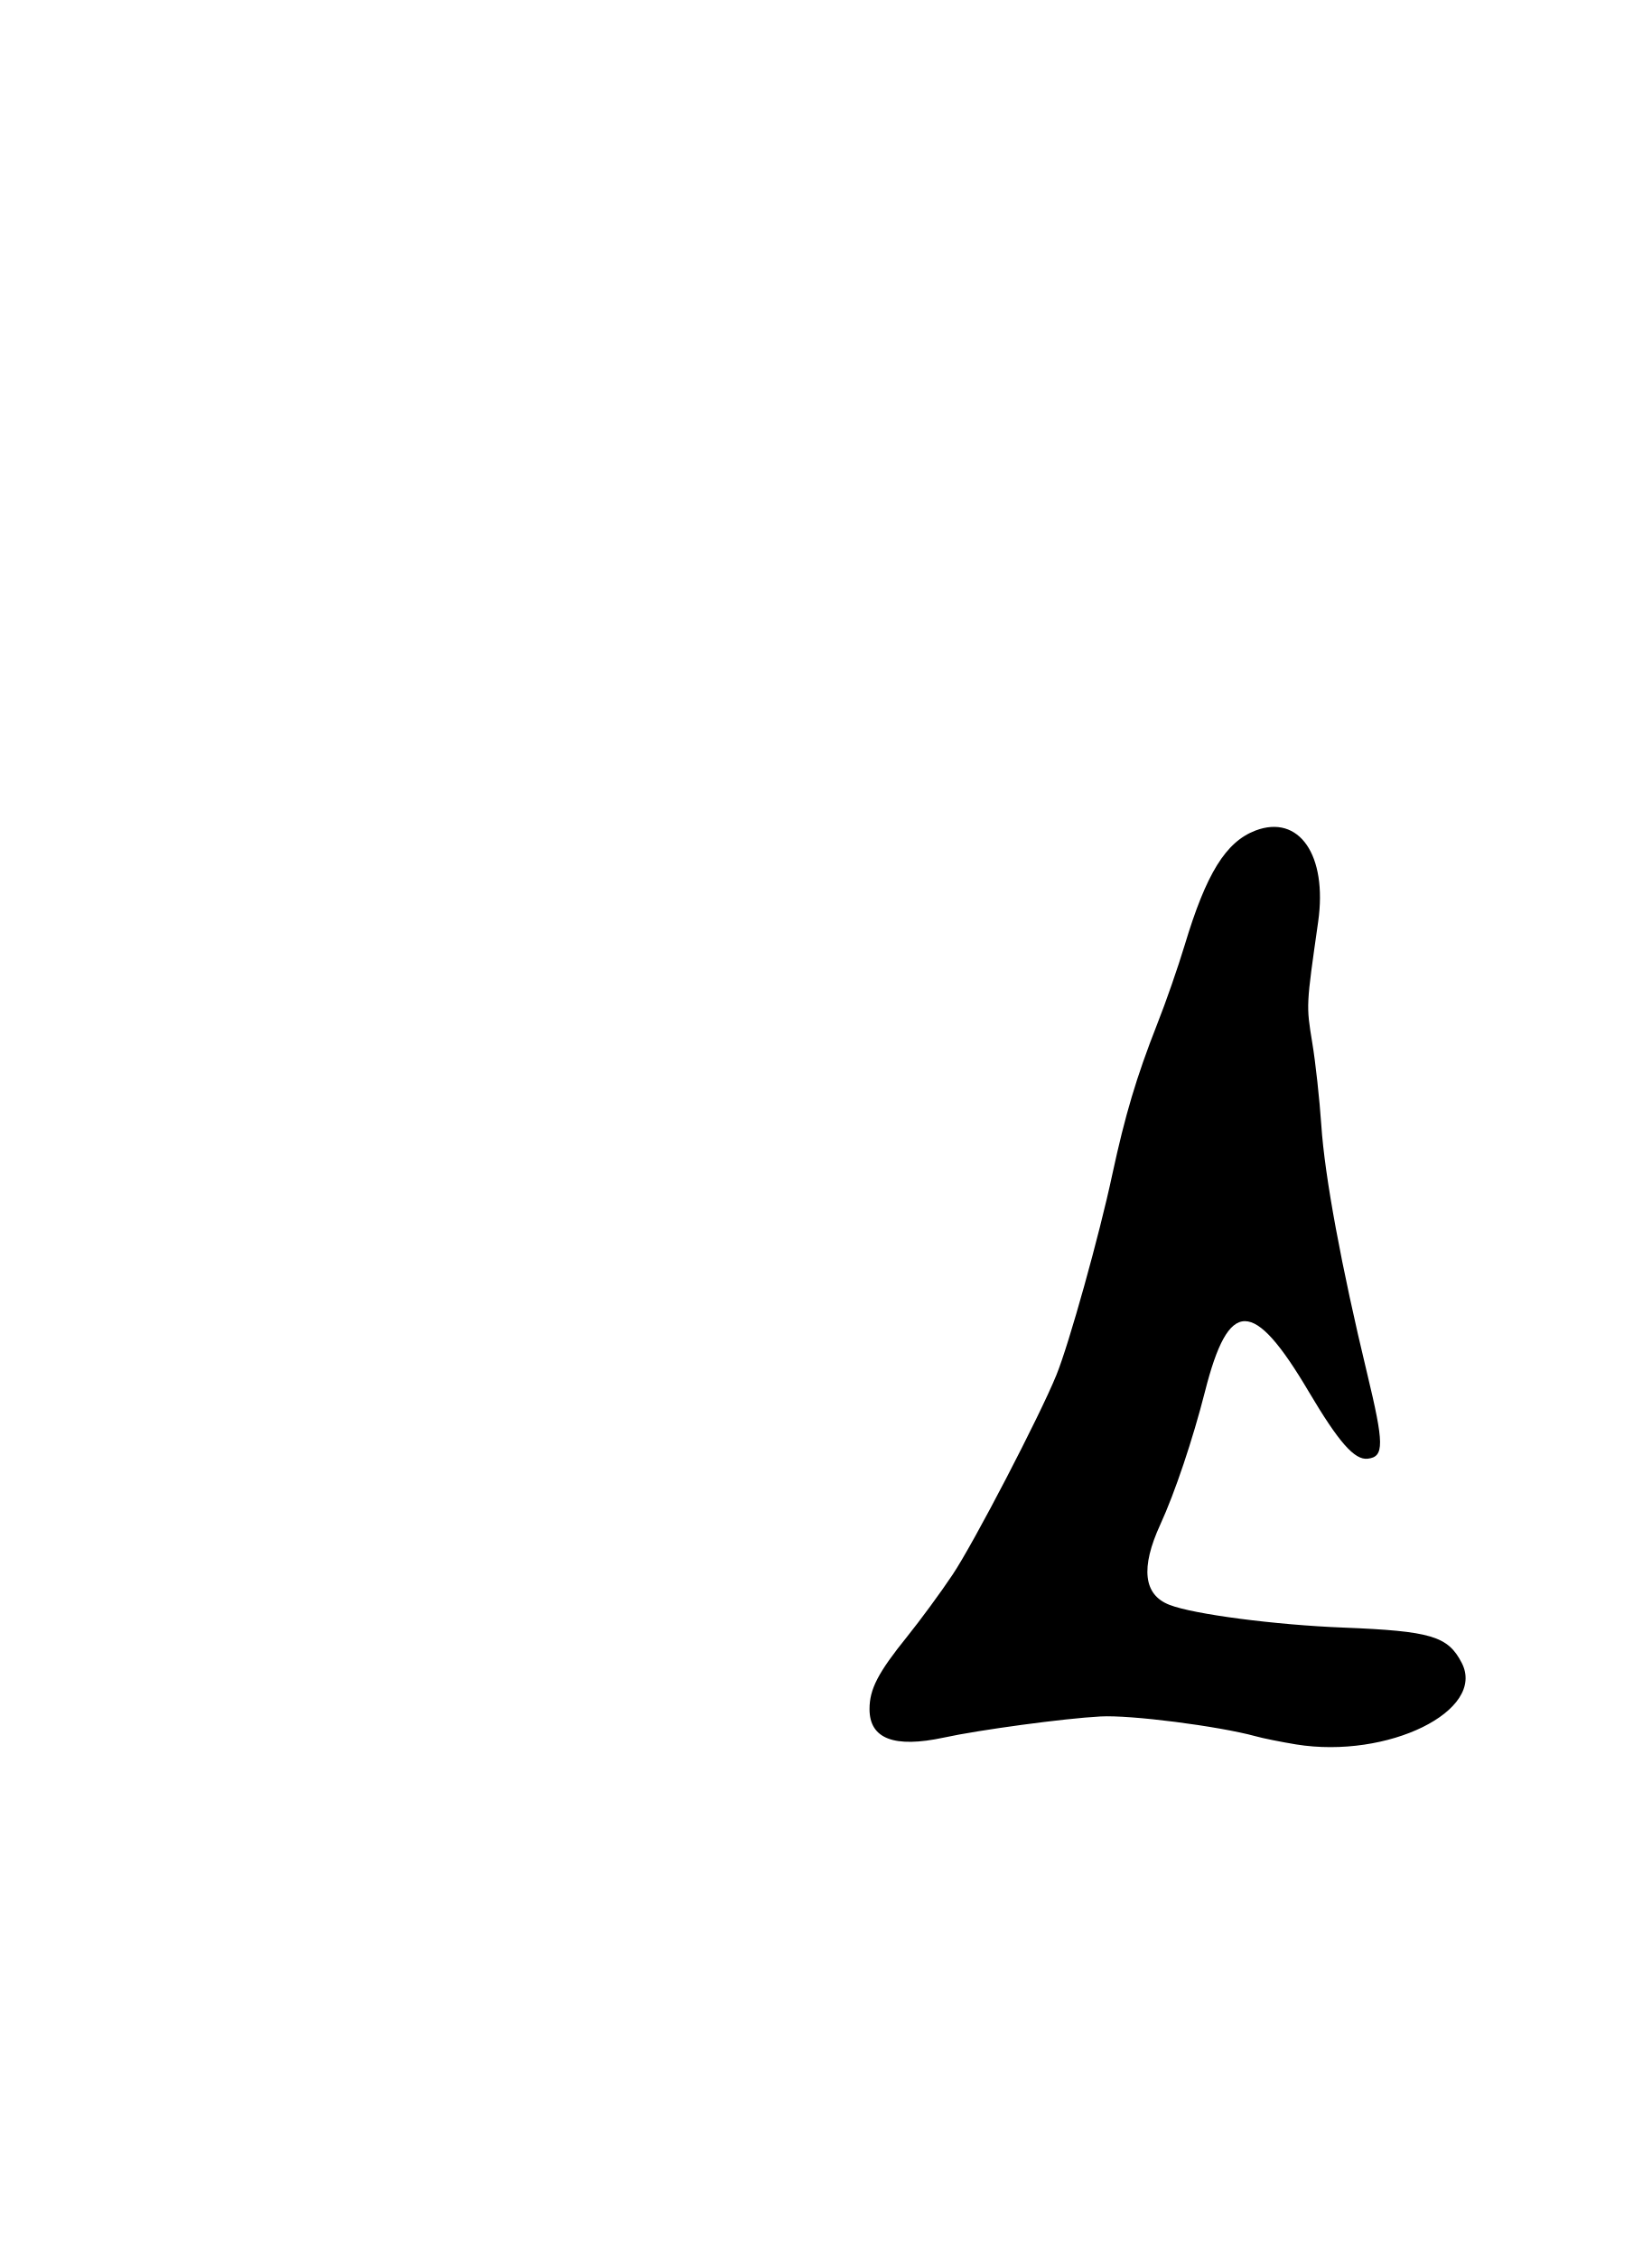
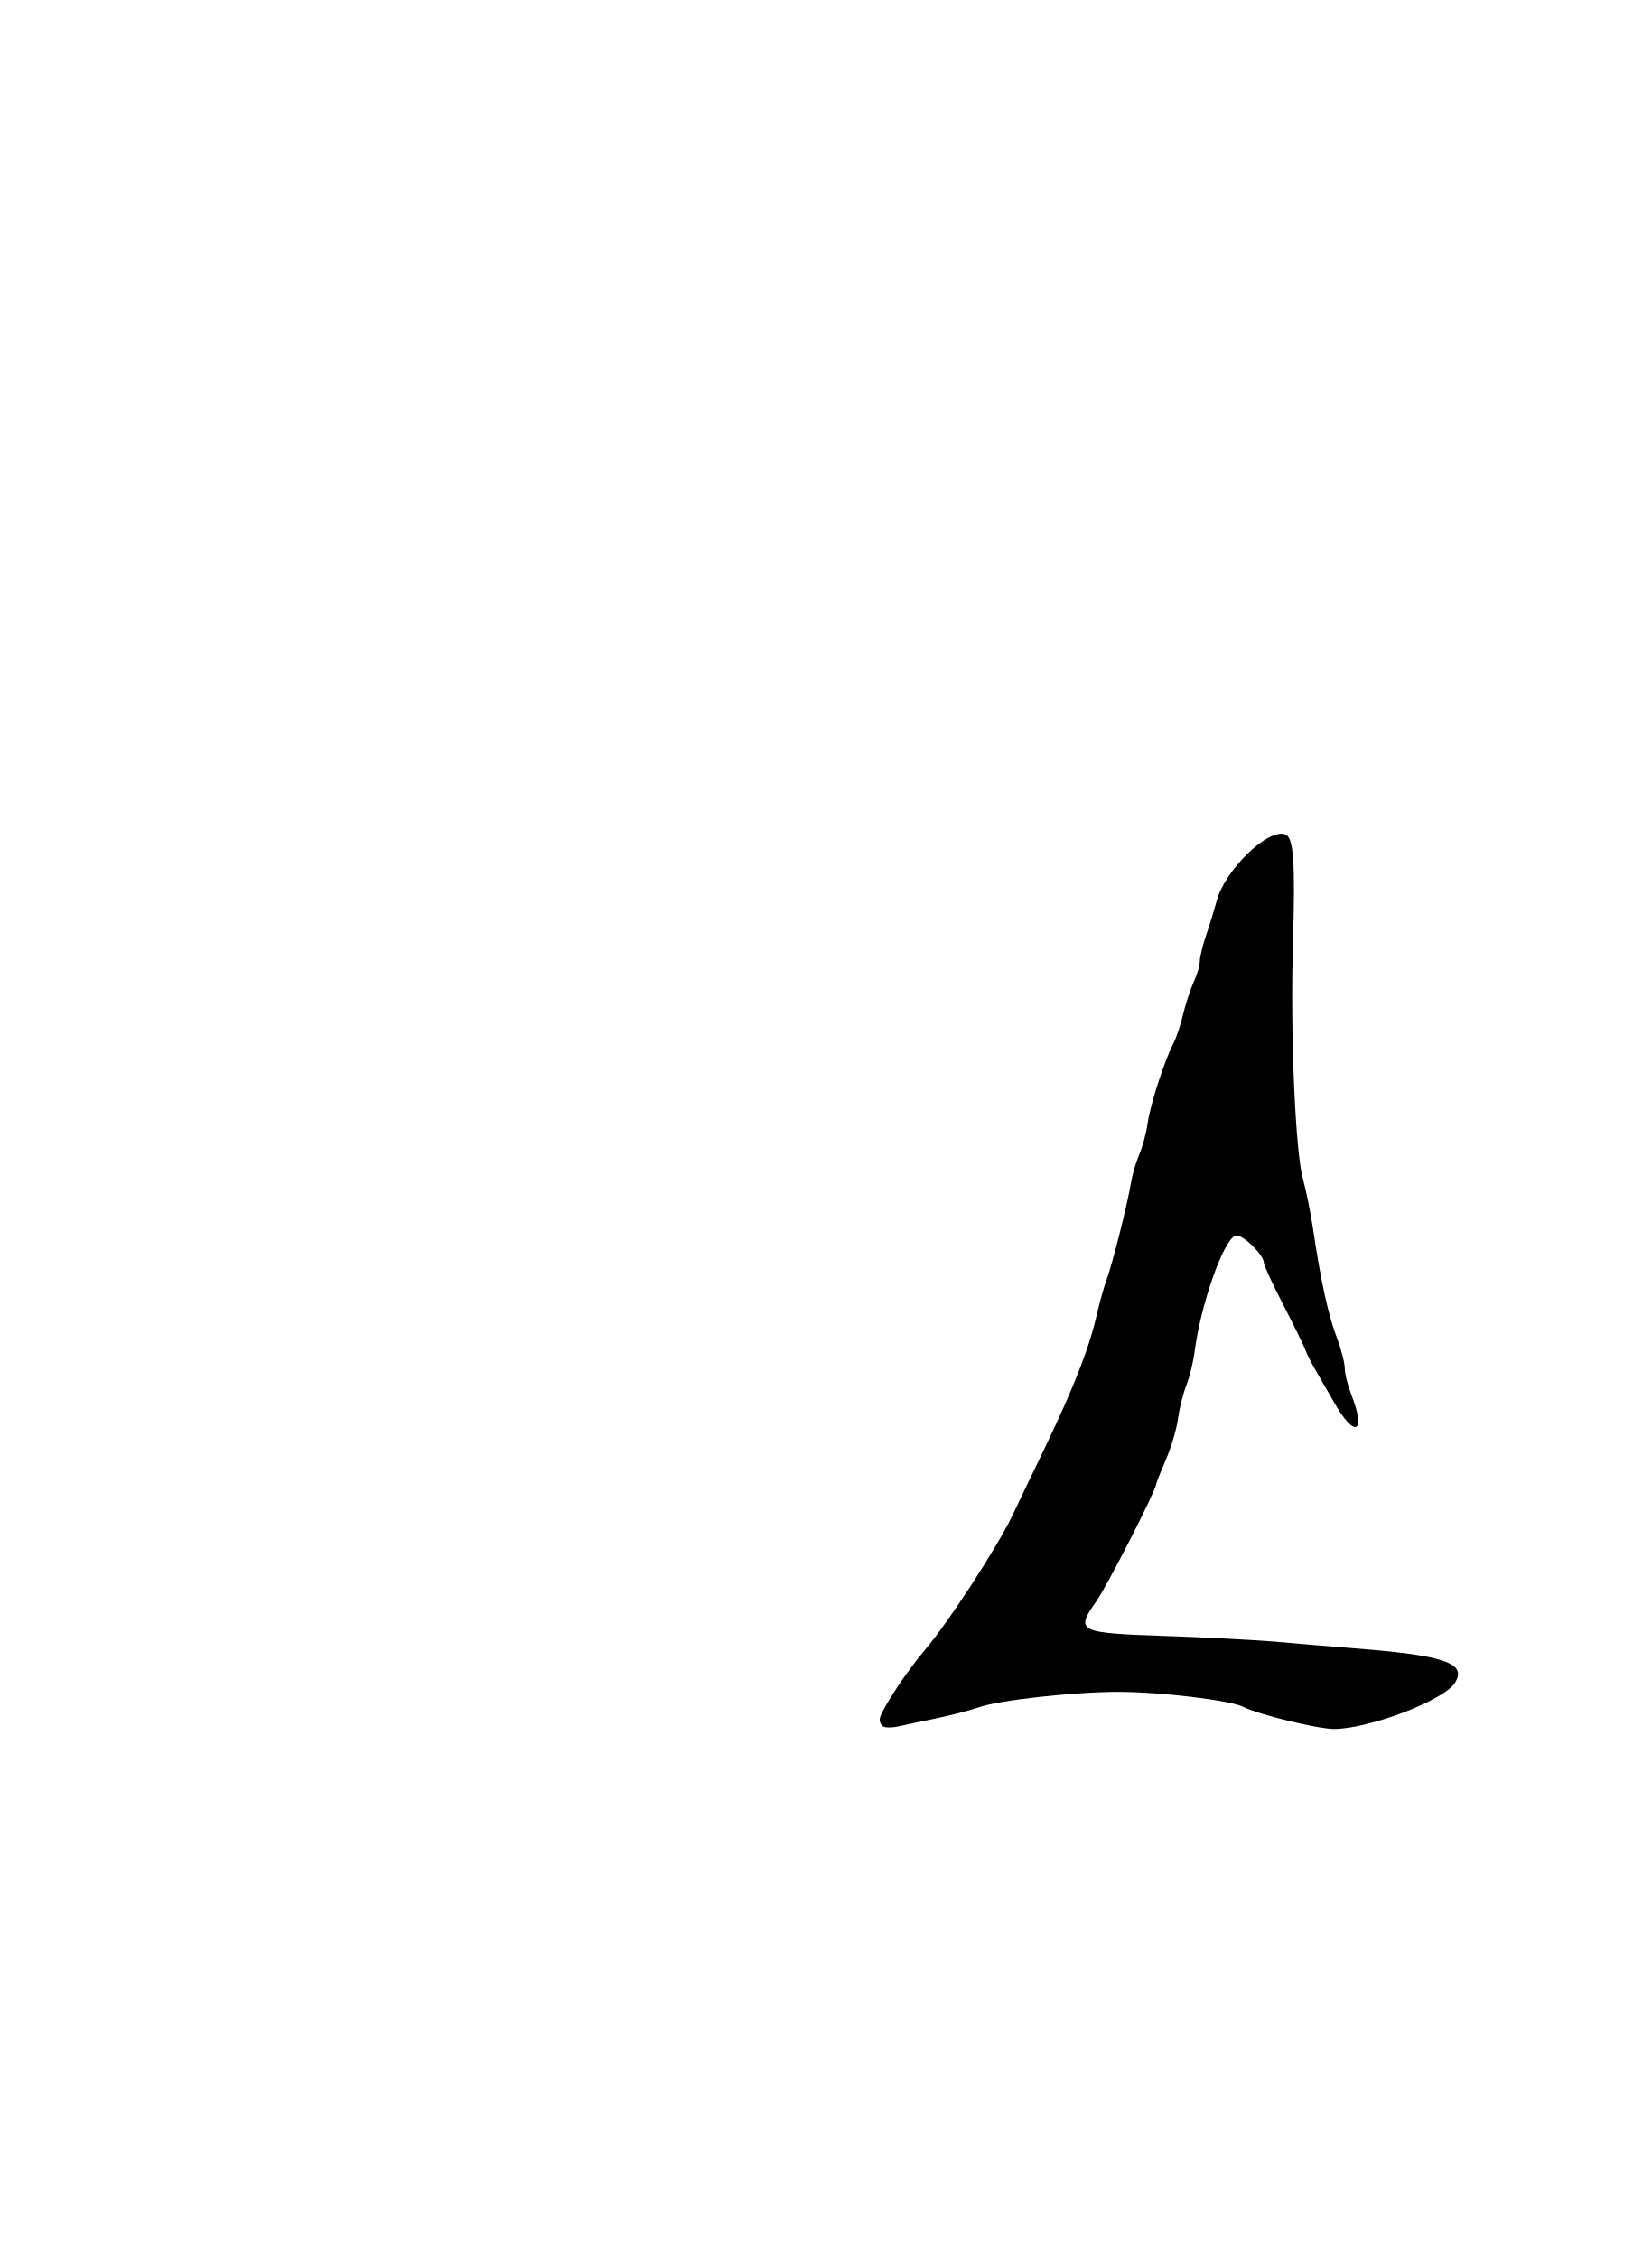
- <svg xmlns="http://www.w3.org/2000/svg" viewBox="0 0 94.57 129.3" width="94.57" height="129.3">
-   <path fill="currentColor" fill-rule="evenodd" d="M74.21 99.89C73.36 99.75 72.31 99.54 71.89 99.42C69.76 98.84 64.71 98.19 63.01 98.29C60.94 98.40 56.06 99.06 54.04 99.50C51.20 100.11 49.79 99.57 49.79 97.87C49.79 96.72 50.28 95.78 51.95 93.71C52.72 92.75 53.88 91.17 54.54 90.18C55.75 88.38 59.54 81.08 60.49 78.74C61.21 76.98 62.96 70.70 63.69 67.26C64.43 63.84 65.06 61.71 66.26 58.65C66.75 57.42 67.46 55.37 67.84 54.11C69.07 50.02 70.19 48.21 71.89 47.56C74.39 46.61 76.02 48.97 75.48 52.78C74.79 57.62 74.79 57.55 75.14 59.70C75.33 60.83 75.56 62.96 75.66 64.43C75.85 67.35 76.82 72.57 78.28 78.63C79.26 82.70 79.27 83.42 78.32 83.53C77.56 83.62 76.66 82.59 74.94 79.69C71.76 74.31 70.36 74.31 69.00 79.68C68.30 82.43 67.28 85.47 66.44 87.30C65.30 89.78 65.48 91.33 66.97 91.90C68.35 92.44 73.05 93.05 76.91 93.20C81.95 93.40 82.91 93.69 83.70 95.22C85.12 97.96 79.47 100.74 74.21 99.89Z" />
+ <svg xmlns="http://www.w3.org/2000/svg" viewBox="0 0 89.87 122.88" width="89.87" height="122.88">
+   <path fill="currentColor" fill-rule="evenodd" d="M48.10 93.97C47.97 93.92 47.87 93.74 47.87 93.57C47.87 93.19 49.29 91.01 50.34 89.78C51.64 88.24 54.23 84.26 55.09 82.48C55.53 81.55 56.31 79.93 56.82 78.87C58.49 75.38 59.28 73.35 59.71 71.44C59.85 70.84 60.08 70.01 60.23 69.61C60.55 68.72 61.36 65.51 61.54 64.40C61.61 63.96 61.81 63.26 61.99 62.84C62.17 62.43 62.38 61.66 62.45 61.14C62.58 60.17 63.36 57.73 63.86 56.77C64.02 56.46 64.25 55.76 64.38 55.21C64.51 54.65 64.77 53.87 64.95 53.46C65.14 53.06 65.29 52.54 65.29 52.32C65.29 52.09 65.45 51.43 65.65 50.85C65.85 50.27 66.09 49.46 66.20 49.06C66.63 47.37 69.01 45.05 69.94 45.41C70.40 45.58 70.49 46.88 70.36 51.34C70.21 56.24 70.49 62.71 70.91 64.19C71.07 64.75 71.31 65.94 71.45 66.85C71.86 69.63 72.28 71.57 72.74 72.77C72.98 73.40 73.18 74.16 73.18 74.46C73.18 74.76 73.35 75.42 73.55 75.93C74.36 78.00 73.72 78.29 72.62 76.35C72.28 75.77 71.82 74.96 71.59 74.56C71.35 74.15 71.11 73.66 71.04 73.47C70.97 73.27 70.44 72.18 69.85 71.04C69.26 69.90 68.78 68.86 68.78 68.73C68.78 68.28 67.56 67.11 67.23 67.24C66.57 67.49 65.34 70.99 65.01 73.55C64.94 74.10 64.74 74.93 64.56 75.38C64.38 75.84 64.18 76.66 64.10 77.22C64.03 77.77 63.73 78.77 63.44 79.45C63.15 80.12 62.91 80.73 62.91 80.79C62.91 81.10 60.21 86.38 59.66 87.14C58.49 88.79 58.66 88.87 63.46 89.03C65.53 89.10 68.14 89.24 69.28 89.33C70.41 89.43 72.77 89.63 74.53 89.77C78.73 90.13 79.84 90.57 79.16 91.60C78.54 92.55 74.50 94.08 72.60 94.09C71.70 94.09 68.47 93.30 67.66 92.89C66.97 92.53 63.14 92.07 60.85 92.07C58.44 92.07 54.30 92.53 53.24 92.92C52.81 93.07 51.74 93.35 50.86 93.53C49.97 93.72 49.04 93.91 48.79 93.97C48.53 94.02 48.23 94.02 48.10 93.97Z" />
</svg>
